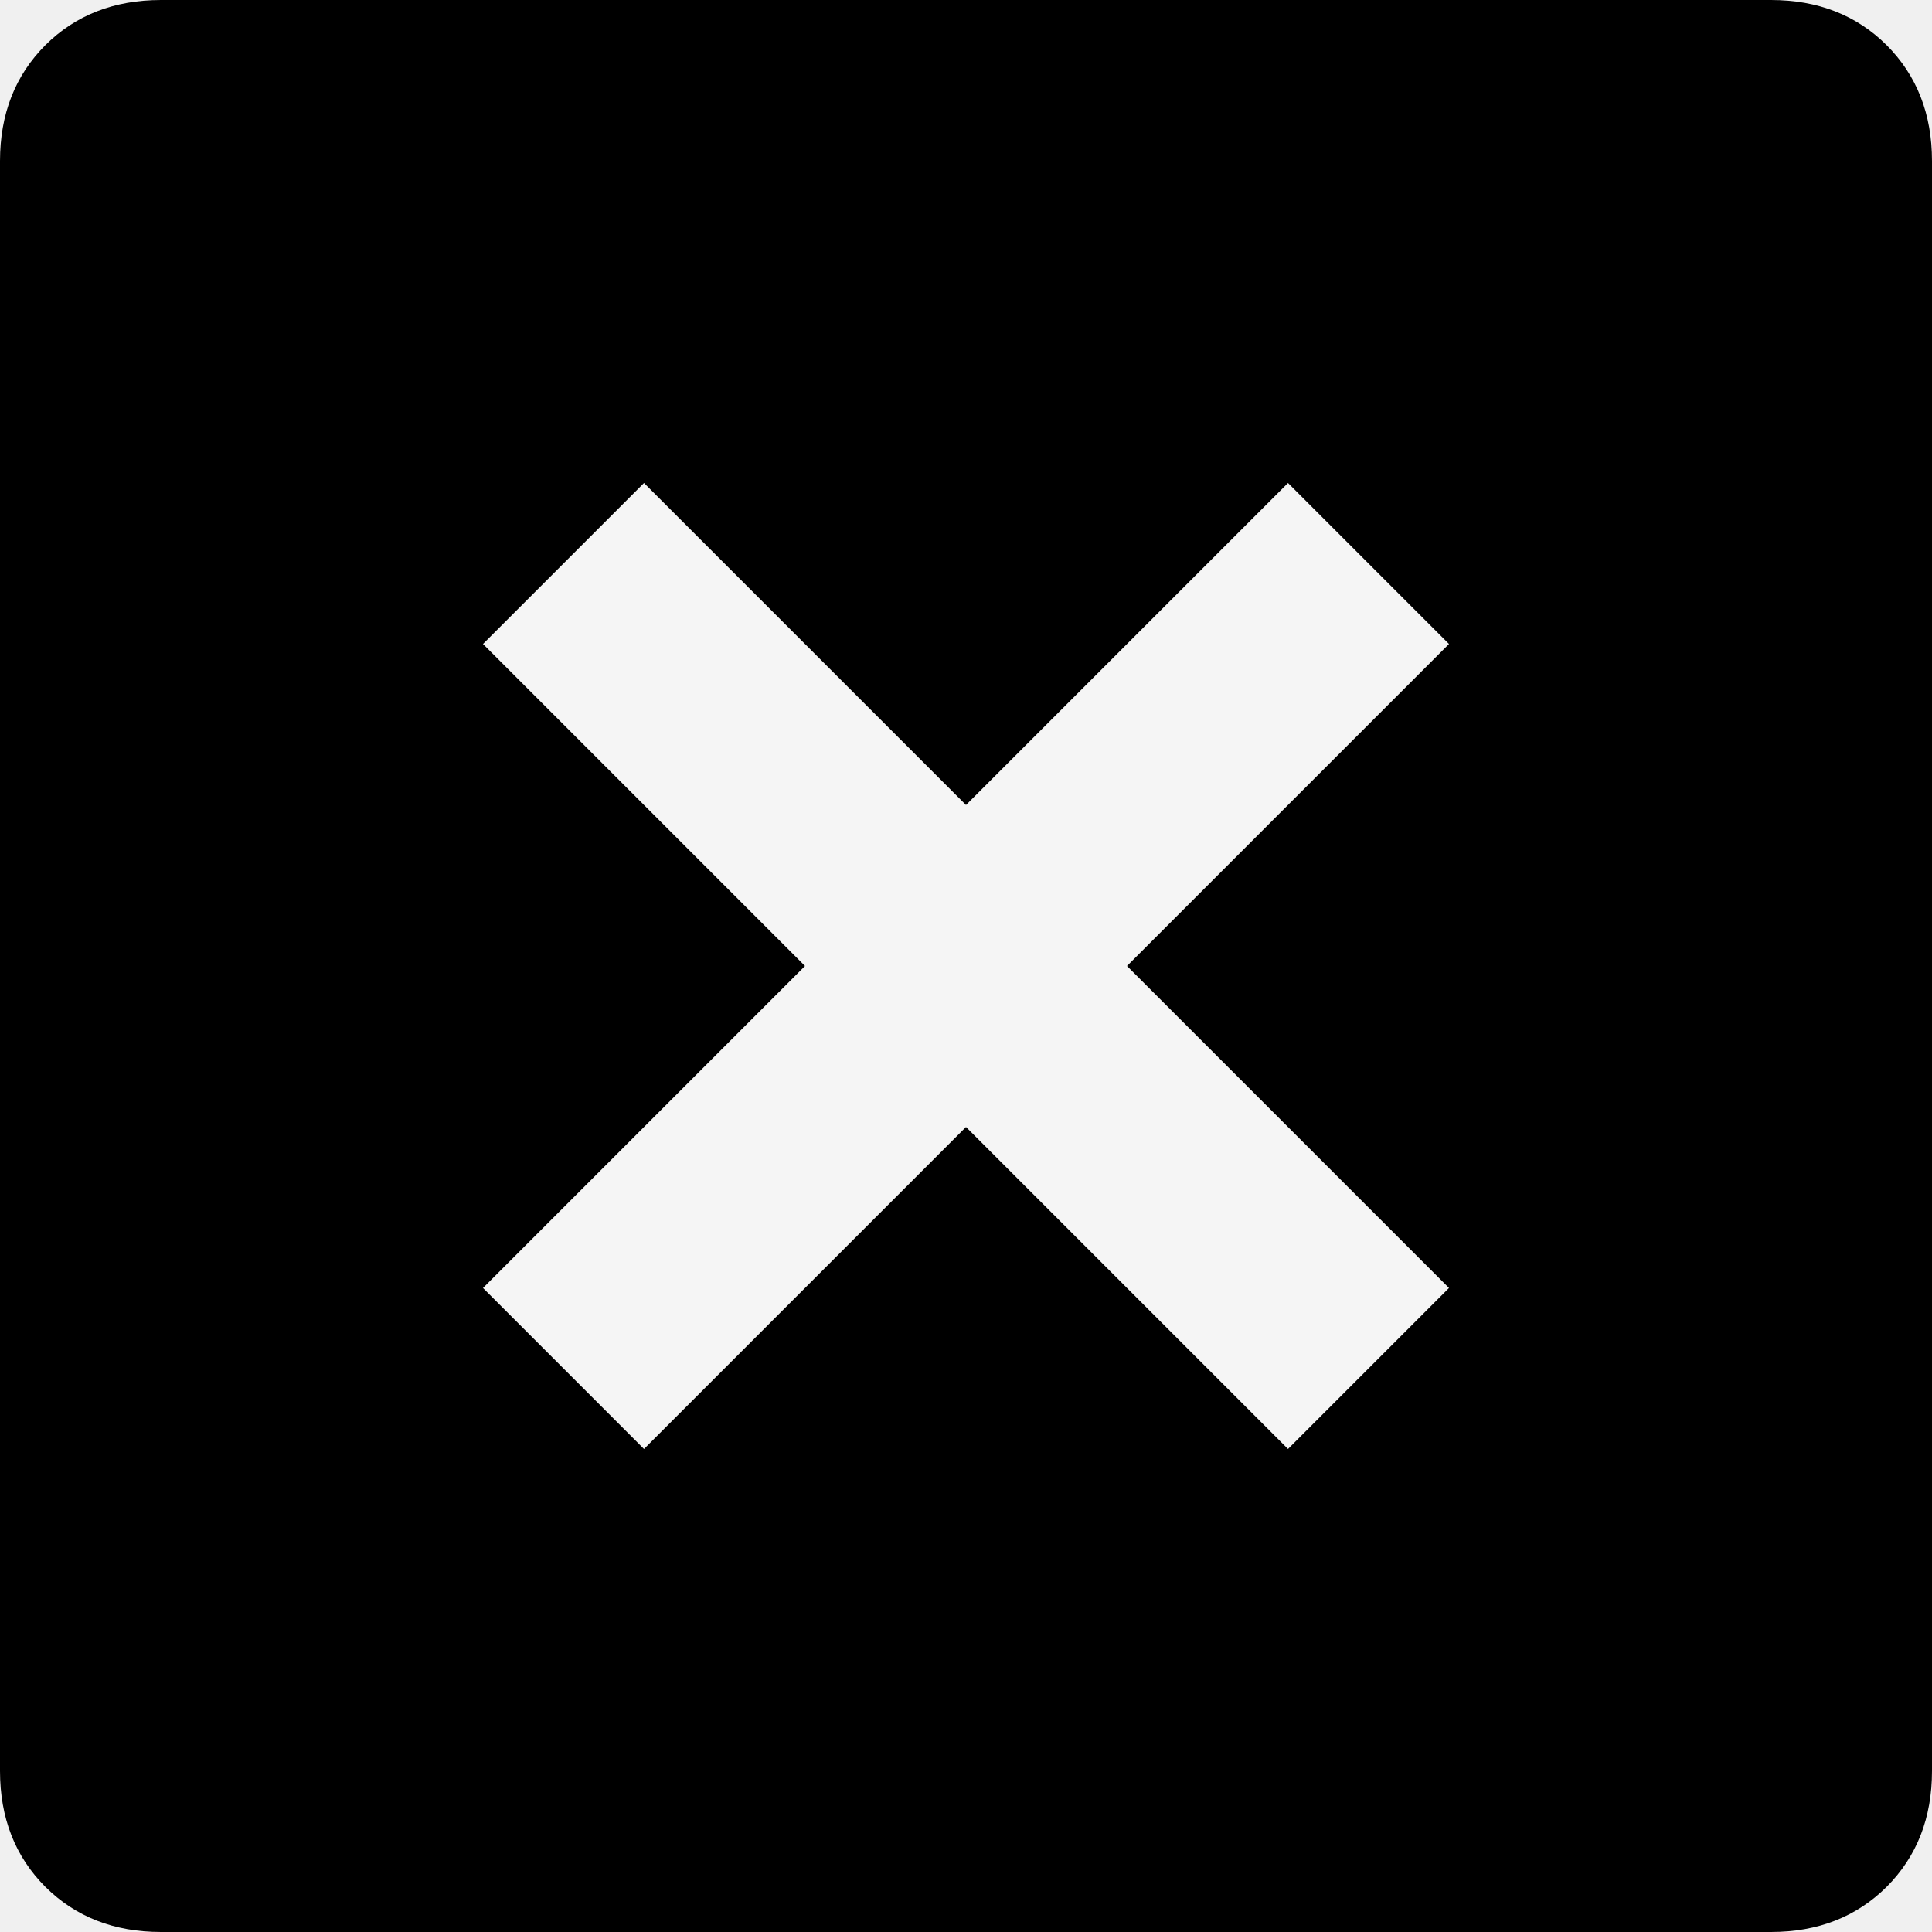
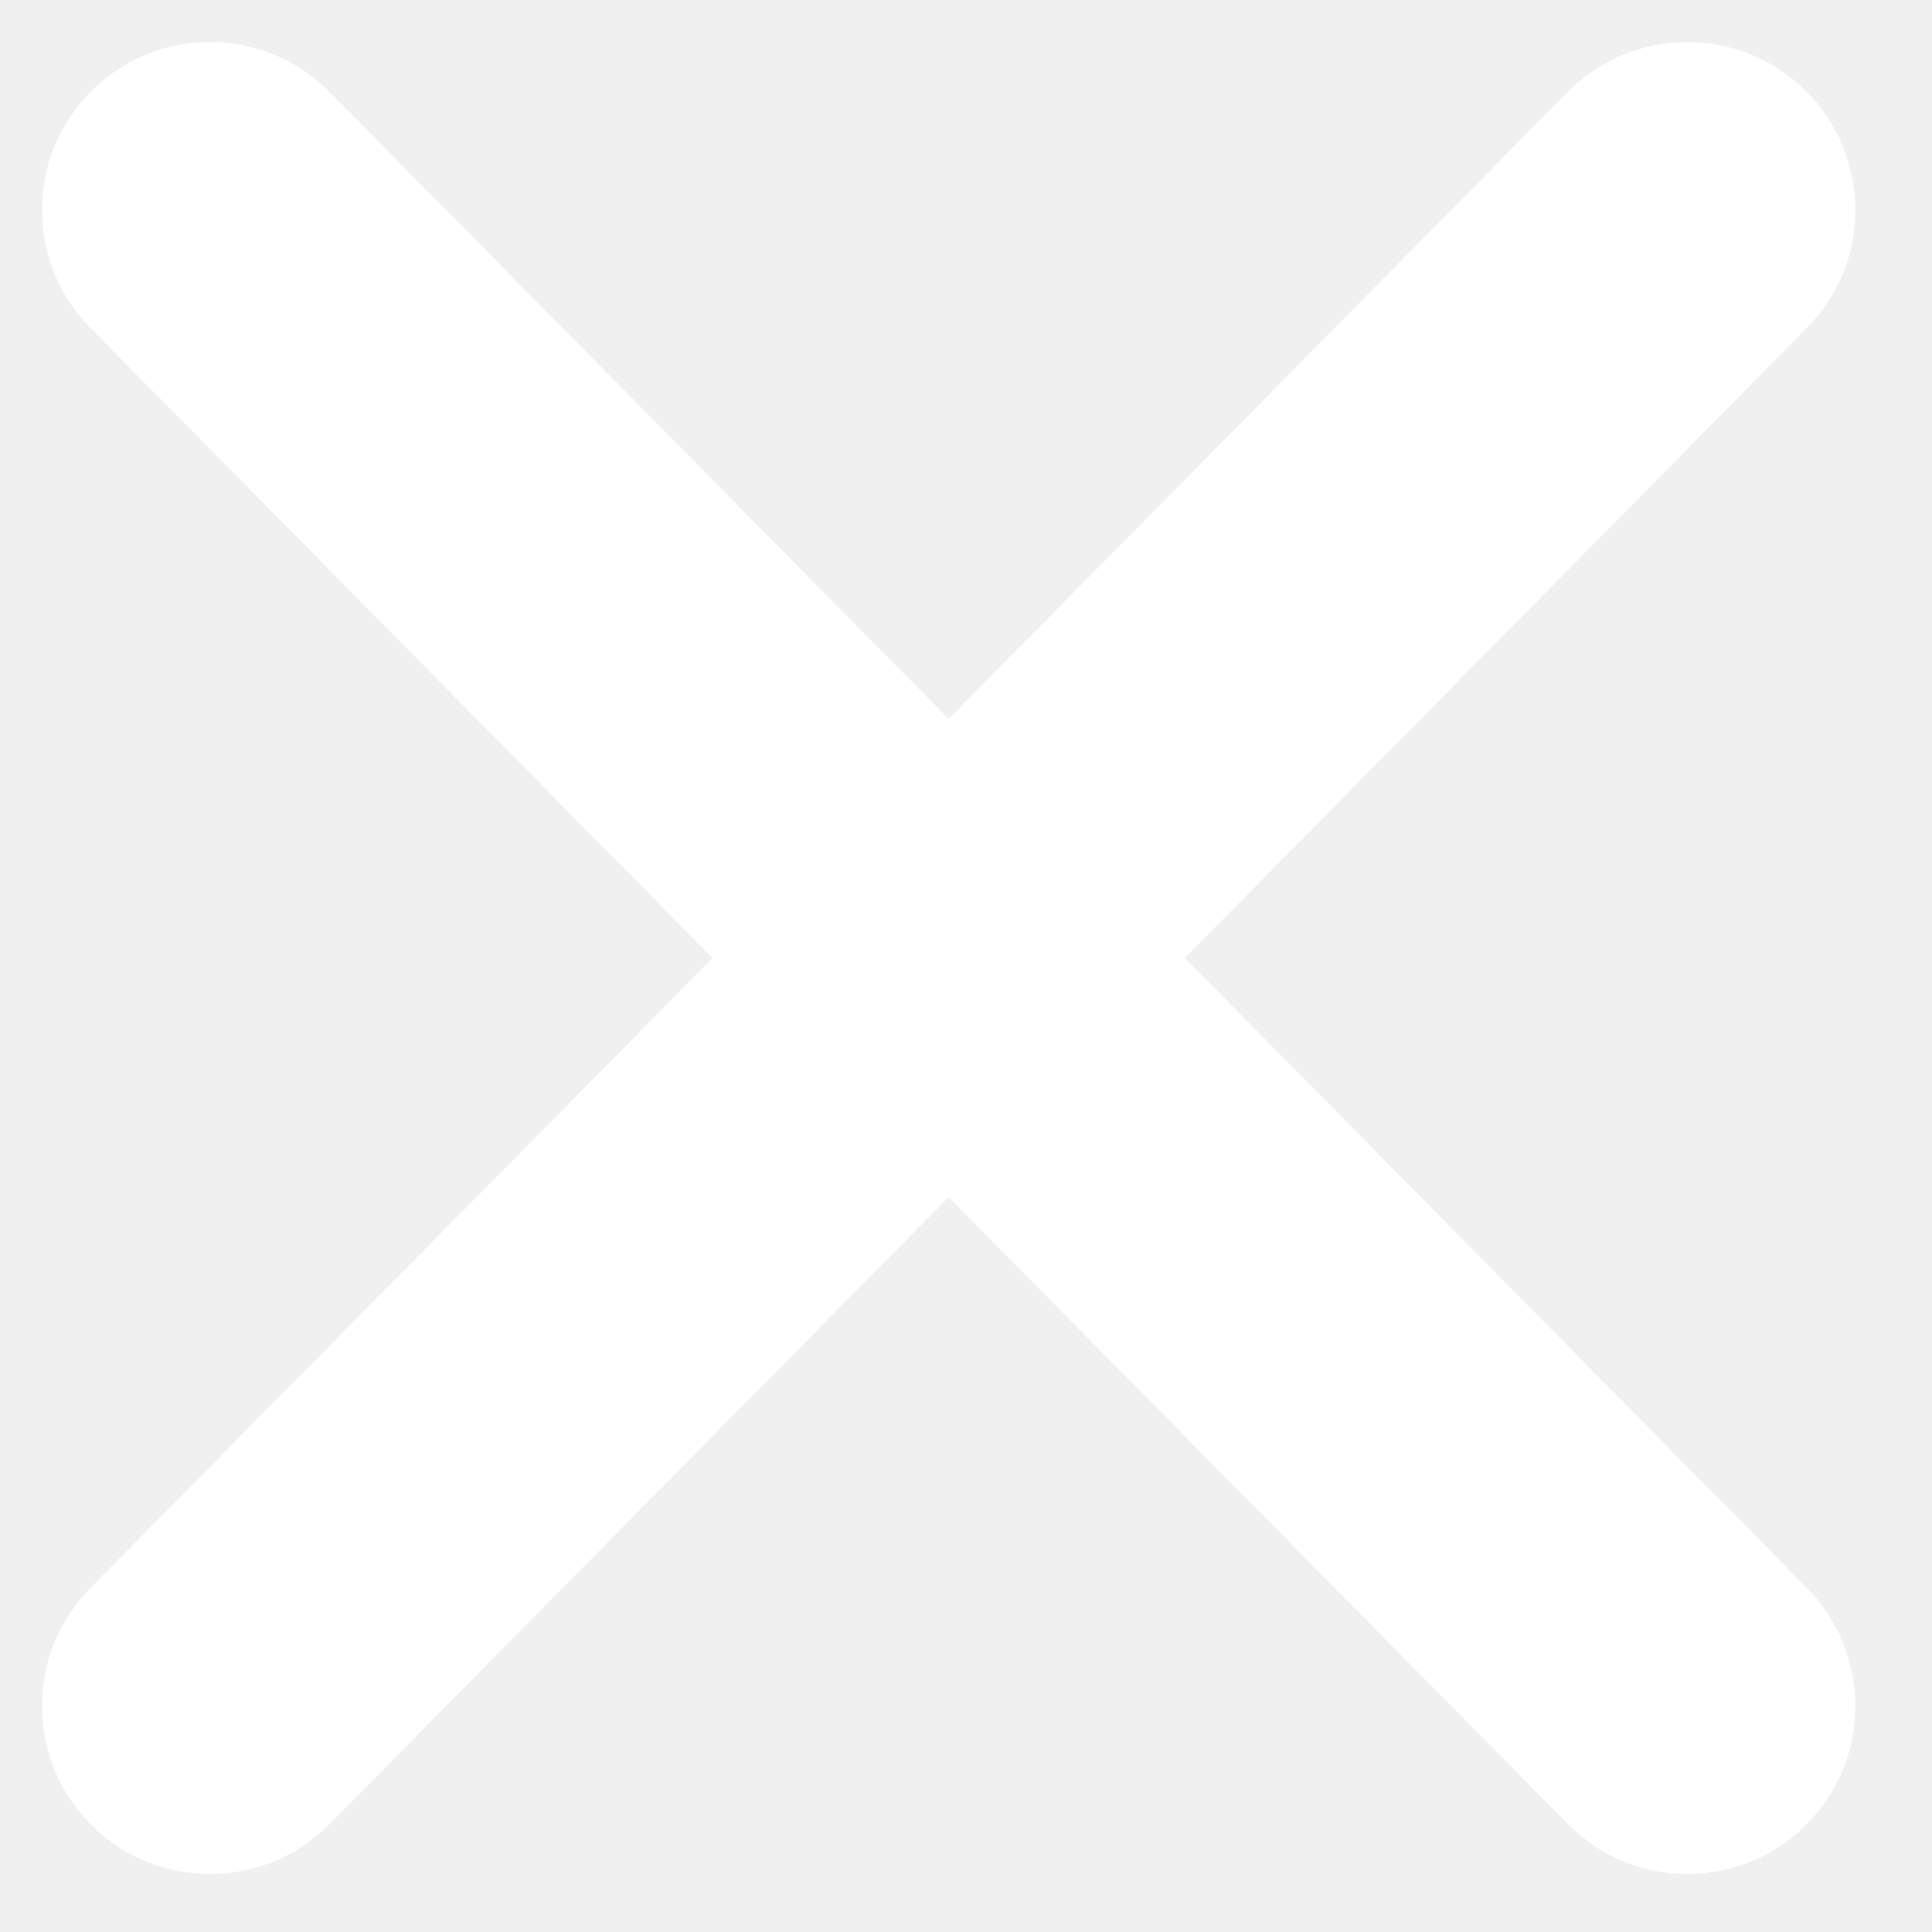
- <svg xmlns="http://www.w3.org/2000/svg" width="24" height="24" viewBox="0 0 24 24" fill="none">
-   <rect width="24" height="24" rx="2" fill="#F5F5F5" />
-   <path d="M2 24C1.417 24 0.938 23.812 0.562 23.438C0.188 23.062 0 22.583 0 22V2C0 1.417 0.188 0.938 0.562 0.562C0.938 0.188 1.417 0 2 0H22C22.583 0 23.062 0.188 23.438 0.562C23.812 0.938 24 1.417 24 2V22C24 22.583 23.812 23.062 23.438 23.438C23.062 23.812 22.583 24 22 24H2ZM12 14L16 18L18 16L14 12L18 8L16 6L12 10L8 6L6 8L10 12L6 16L8 18L12 14Z" fill="black" />
+ <svg xmlns="http://www.w3.org/2000/svg" width="23" height="23" viewBox="0 0 23 23" fill="none">
+   <path fill-rule="evenodd" clip-rule="evenodd" d="M2.856 2.149C2.662 1.952 2.346 1.95 2.149 2.144C1.953 2.338 1.951 2.655 2.145 2.851L10.591 11.405L2.144 19.958C1.95 20.155 1.952 20.471 2.149 20.665C2.345 20.859 2.662 20.857 2.856 20.661L11.294 12.116L19.732 20.661C19.926 20.857 20.242 20.859 20.439 20.665C20.636 20.471 20.637 20.155 20.443 19.958L11.996 11.405L20.443 2.851C20.637 2.655 20.635 2.338 20.439 2.144C20.242 1.95 19.926 1.952 19.732 2.149L11.294 10.693L2.856 2.149Z" fill="#ffffff" />
+   <path d="M2.149 2.144L1.095 1.077L1.095 1.077L2.149 2.144ZM2.856 2.149L3.923 1.095L2.856 2.149ZM2.145 2.851L1.077 3.905L1.077 3.905L2.145 2.851ZM10.591 11.405L11.658 12.459L12.699 11.405L11.658 10.351L10.591 11.405ZM2.144 19.958L1.077 18.904L1.077 18.904L2.144 19.958ZM2.149 20.665L1.095 21.733L1.095 21.733L2.149 20.665ZM2.856 20.661L3.923 21.715H3.923L2.856 20.661ZM11.294 12.116L12.361 11.062L11.294 9.981L10.226 11.062L11.294 12.116ZM19.732 20.661L18.665 21.715H18.665L19.732 20.661ZM20.439 20.665L21.493 21.733L21.493 21.733L20.439 20.665ZM20.443 19.958L21.511 18.904L21.511 18.904L20.443 19.958ZM11.996 11.405L10.929 10.351L9.888 11.405L10.929 12.459L11.996 11.405ZM20.443 2.851L19.376 1.797L19.376 1.797L20.443 2.851ZM20.439 2.144L21.493 1.077L21.493 1.077L20.439 2.144ZM19.732 2.149L18.664 1.095L18.664 1.095L19.732 2.149ZM11.294 10.693L10.226 11.747L11.294 12.828L12.361 11.747L11.294 10.693ZM3.203 3.212C2.81 3.6 2.177 3.596 1.789 3.203L3.923 1.095C3.147 0.309 1.881 0.301 1.095 1.077L3.203 3.212ZM3.212 1.797C3.6 2.19 3.596 2.823 3.203 3.212L1.095 1.077C0.309 1.853 0.301 3.119 1.077 3.905L3.212 1.797ZM11.658 10.351L3.212 1.797L1.077 3.905L9.524 12.459L11.658 10.351ZM3.212 21.012L11.658 12.459L9.524 10.351L1.077 18.904L3.212 21.012ZM3.203 19.598C3.596 19.986 3.6 20.619 3.212 21.012L1.077 18.904C0.301 19.69 0.309 20.956 1.095 21.733L3.203 19.598ZM1.788 19.607C2.177 19.214 2.81 19.21 3.203 19.598L1.095 21.733C1.881 22.509 3.147 22.501 3.923 21.715L1.788 19.607ZM10.226 11.062L1.788 19.607L3.923 21.715L12.361 13.17L10.226 11.062ZM20.799 19.607L12.361 11.062L10.226 13.17L18.665 21.715L20.799 19.607ZM19.385 19.598C19.778 19.21 20.411 19.214 20.799 19.607L18.665 21.715C19.441 22.501 20.707 22.509 21.493 21.733L19.385 19.598ZM19.376 21.012C18.988 20.619 18.992 19.986 19.385 19.598L21.493 21.733C22.279 20.956 22.287 19.69 21.511 18.904L19.376 21.012ZM10.929 12.459L19.376 21.012L21.511 18.904L13.064 10.351L10.929 12.459ZM19.376 1.797L10.929 10.351L13.064 12.459L21.51 3.905L19.376 1.797ZM19.385 3.212C18.992 2.823 18.988 2.19 19.376 1.797L21.51 3.905C22.287 3.119 22.279 1.853 21.493 1.077L19.385 3.212ZM20.799 3.203C20.411 3.596 19.778 3.6 19.385 3.212L21.493 1.077C20.707 0.301 19.44 0.309 18.664 1.095L20.799 3.203ZM12.361 11.747L20.799 3.203L18.664 1.095L10.226 9.639L12.361 11.747ZM1.789 3.203L10.226 11.747L12.361 9.639L3.923 1.095L1.789 3.203Z" fill="#ffffff" />
</svg>
